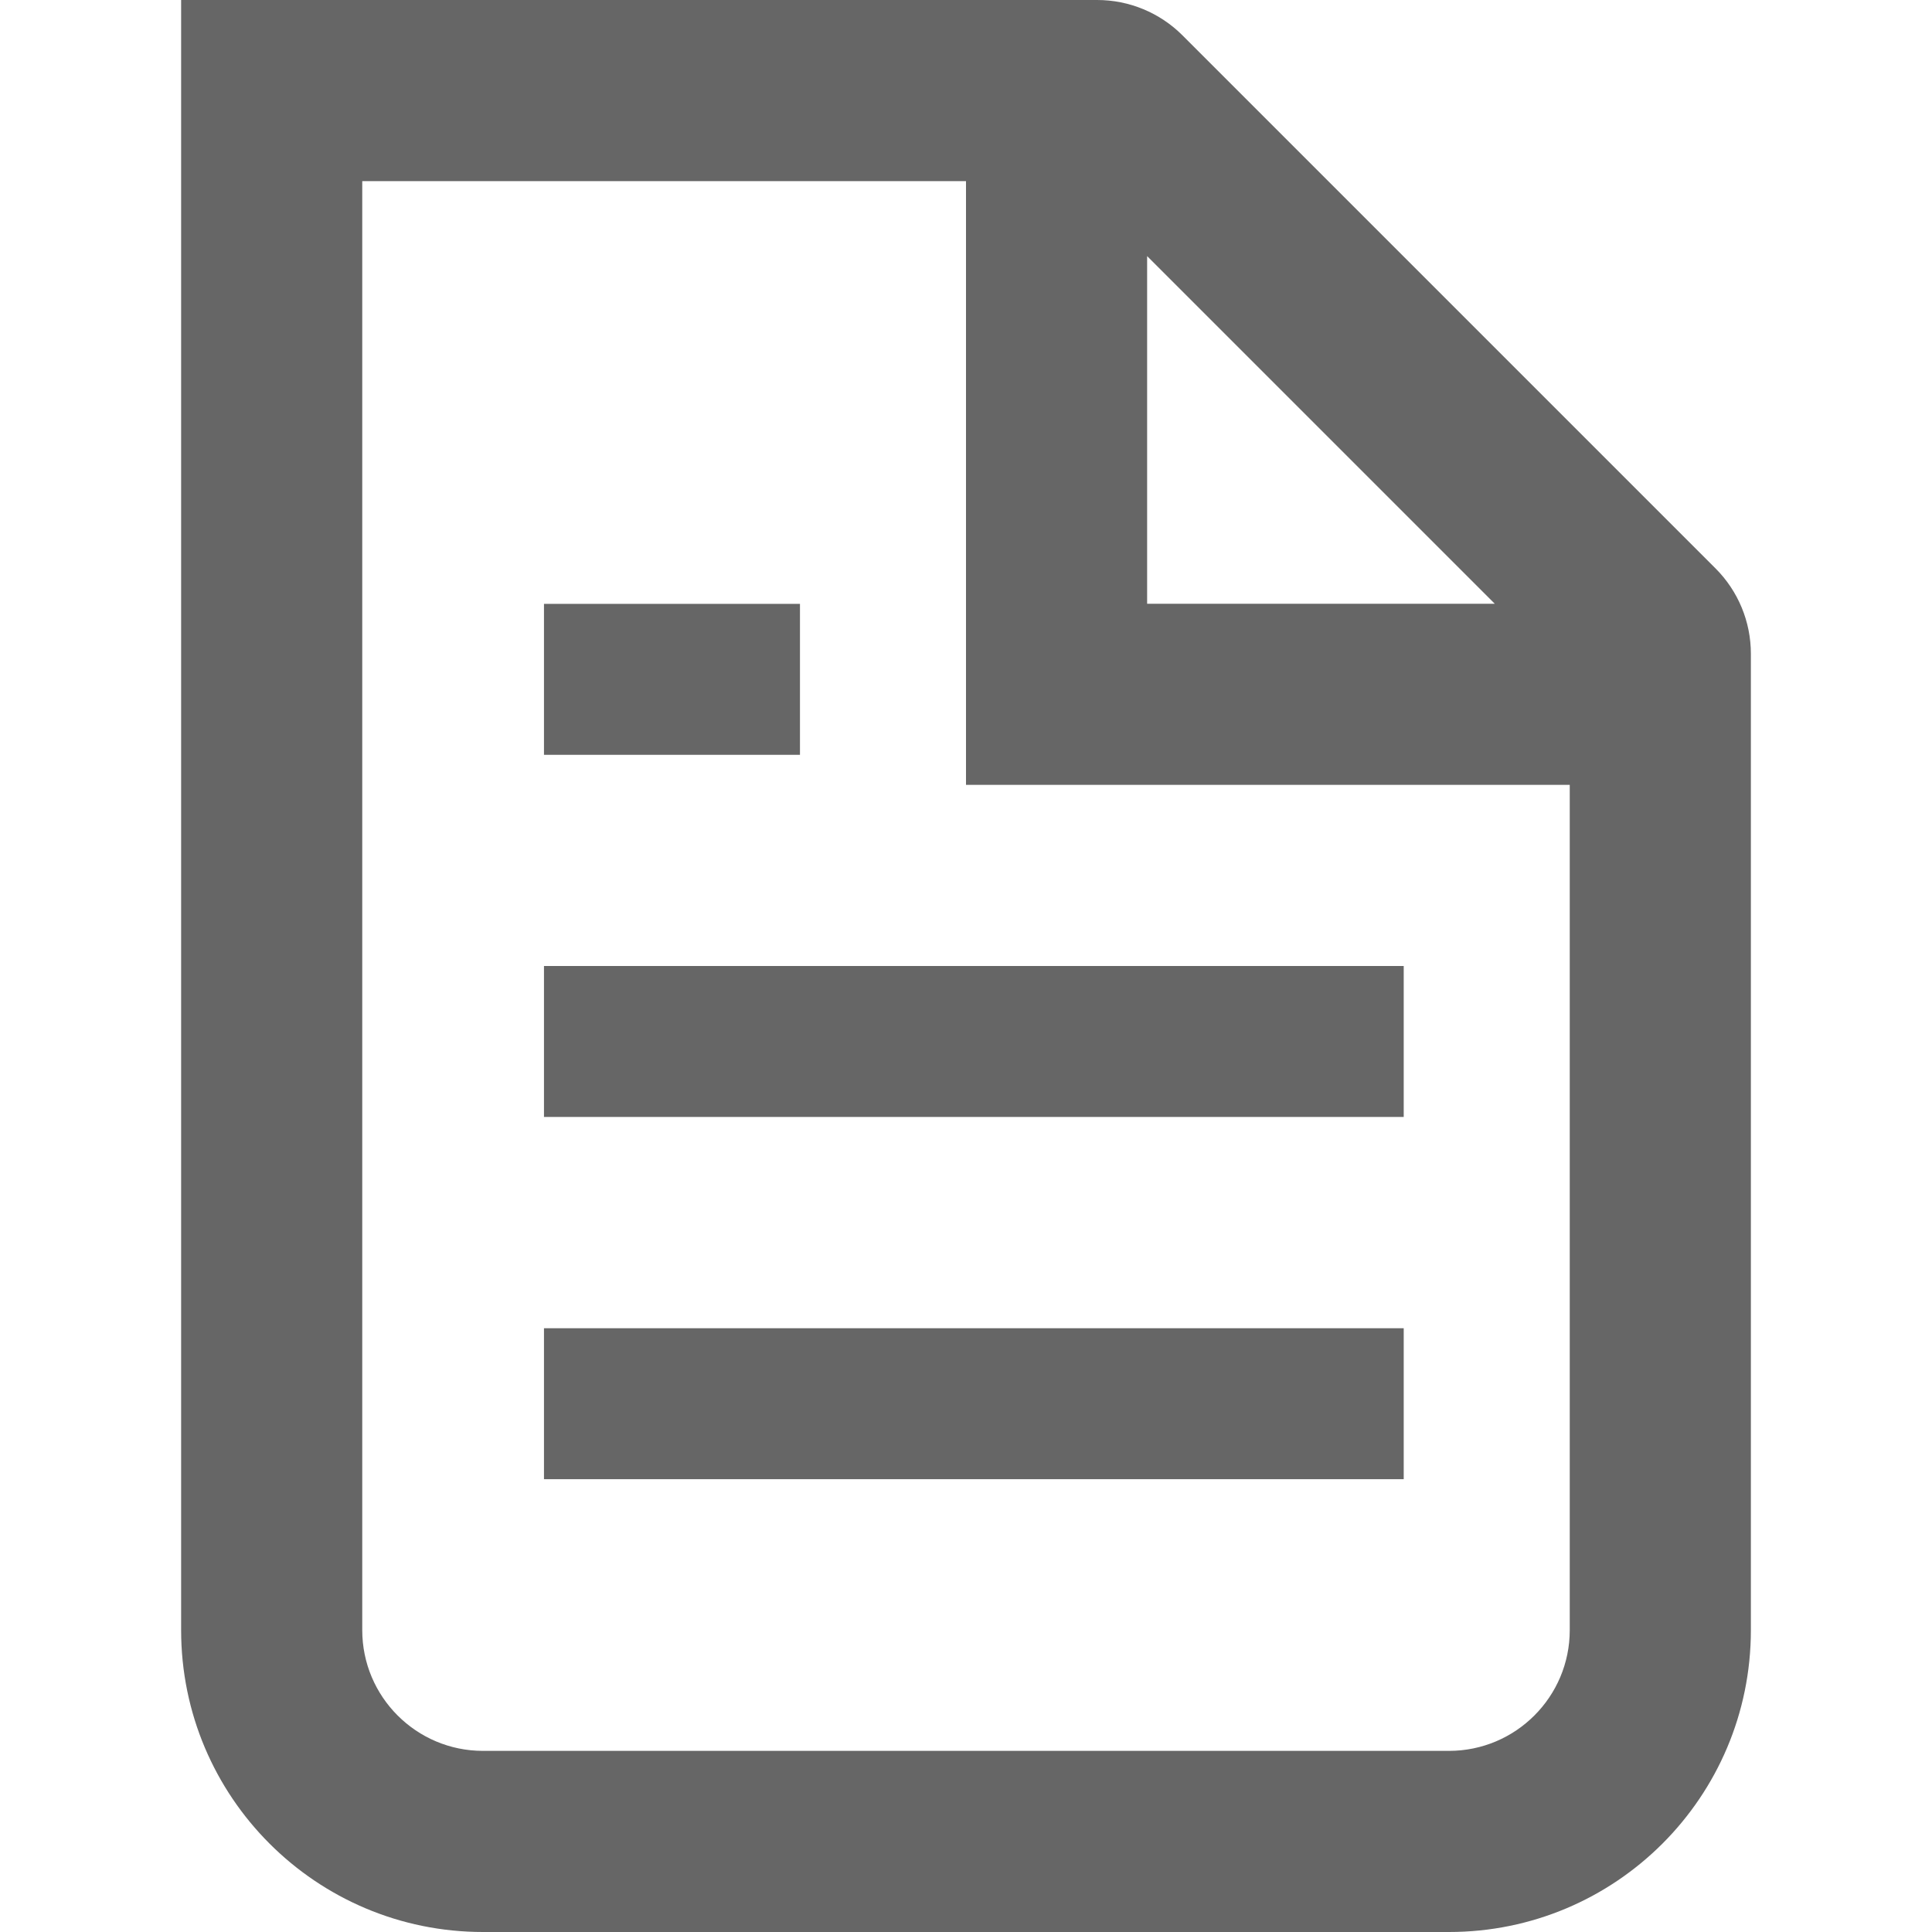
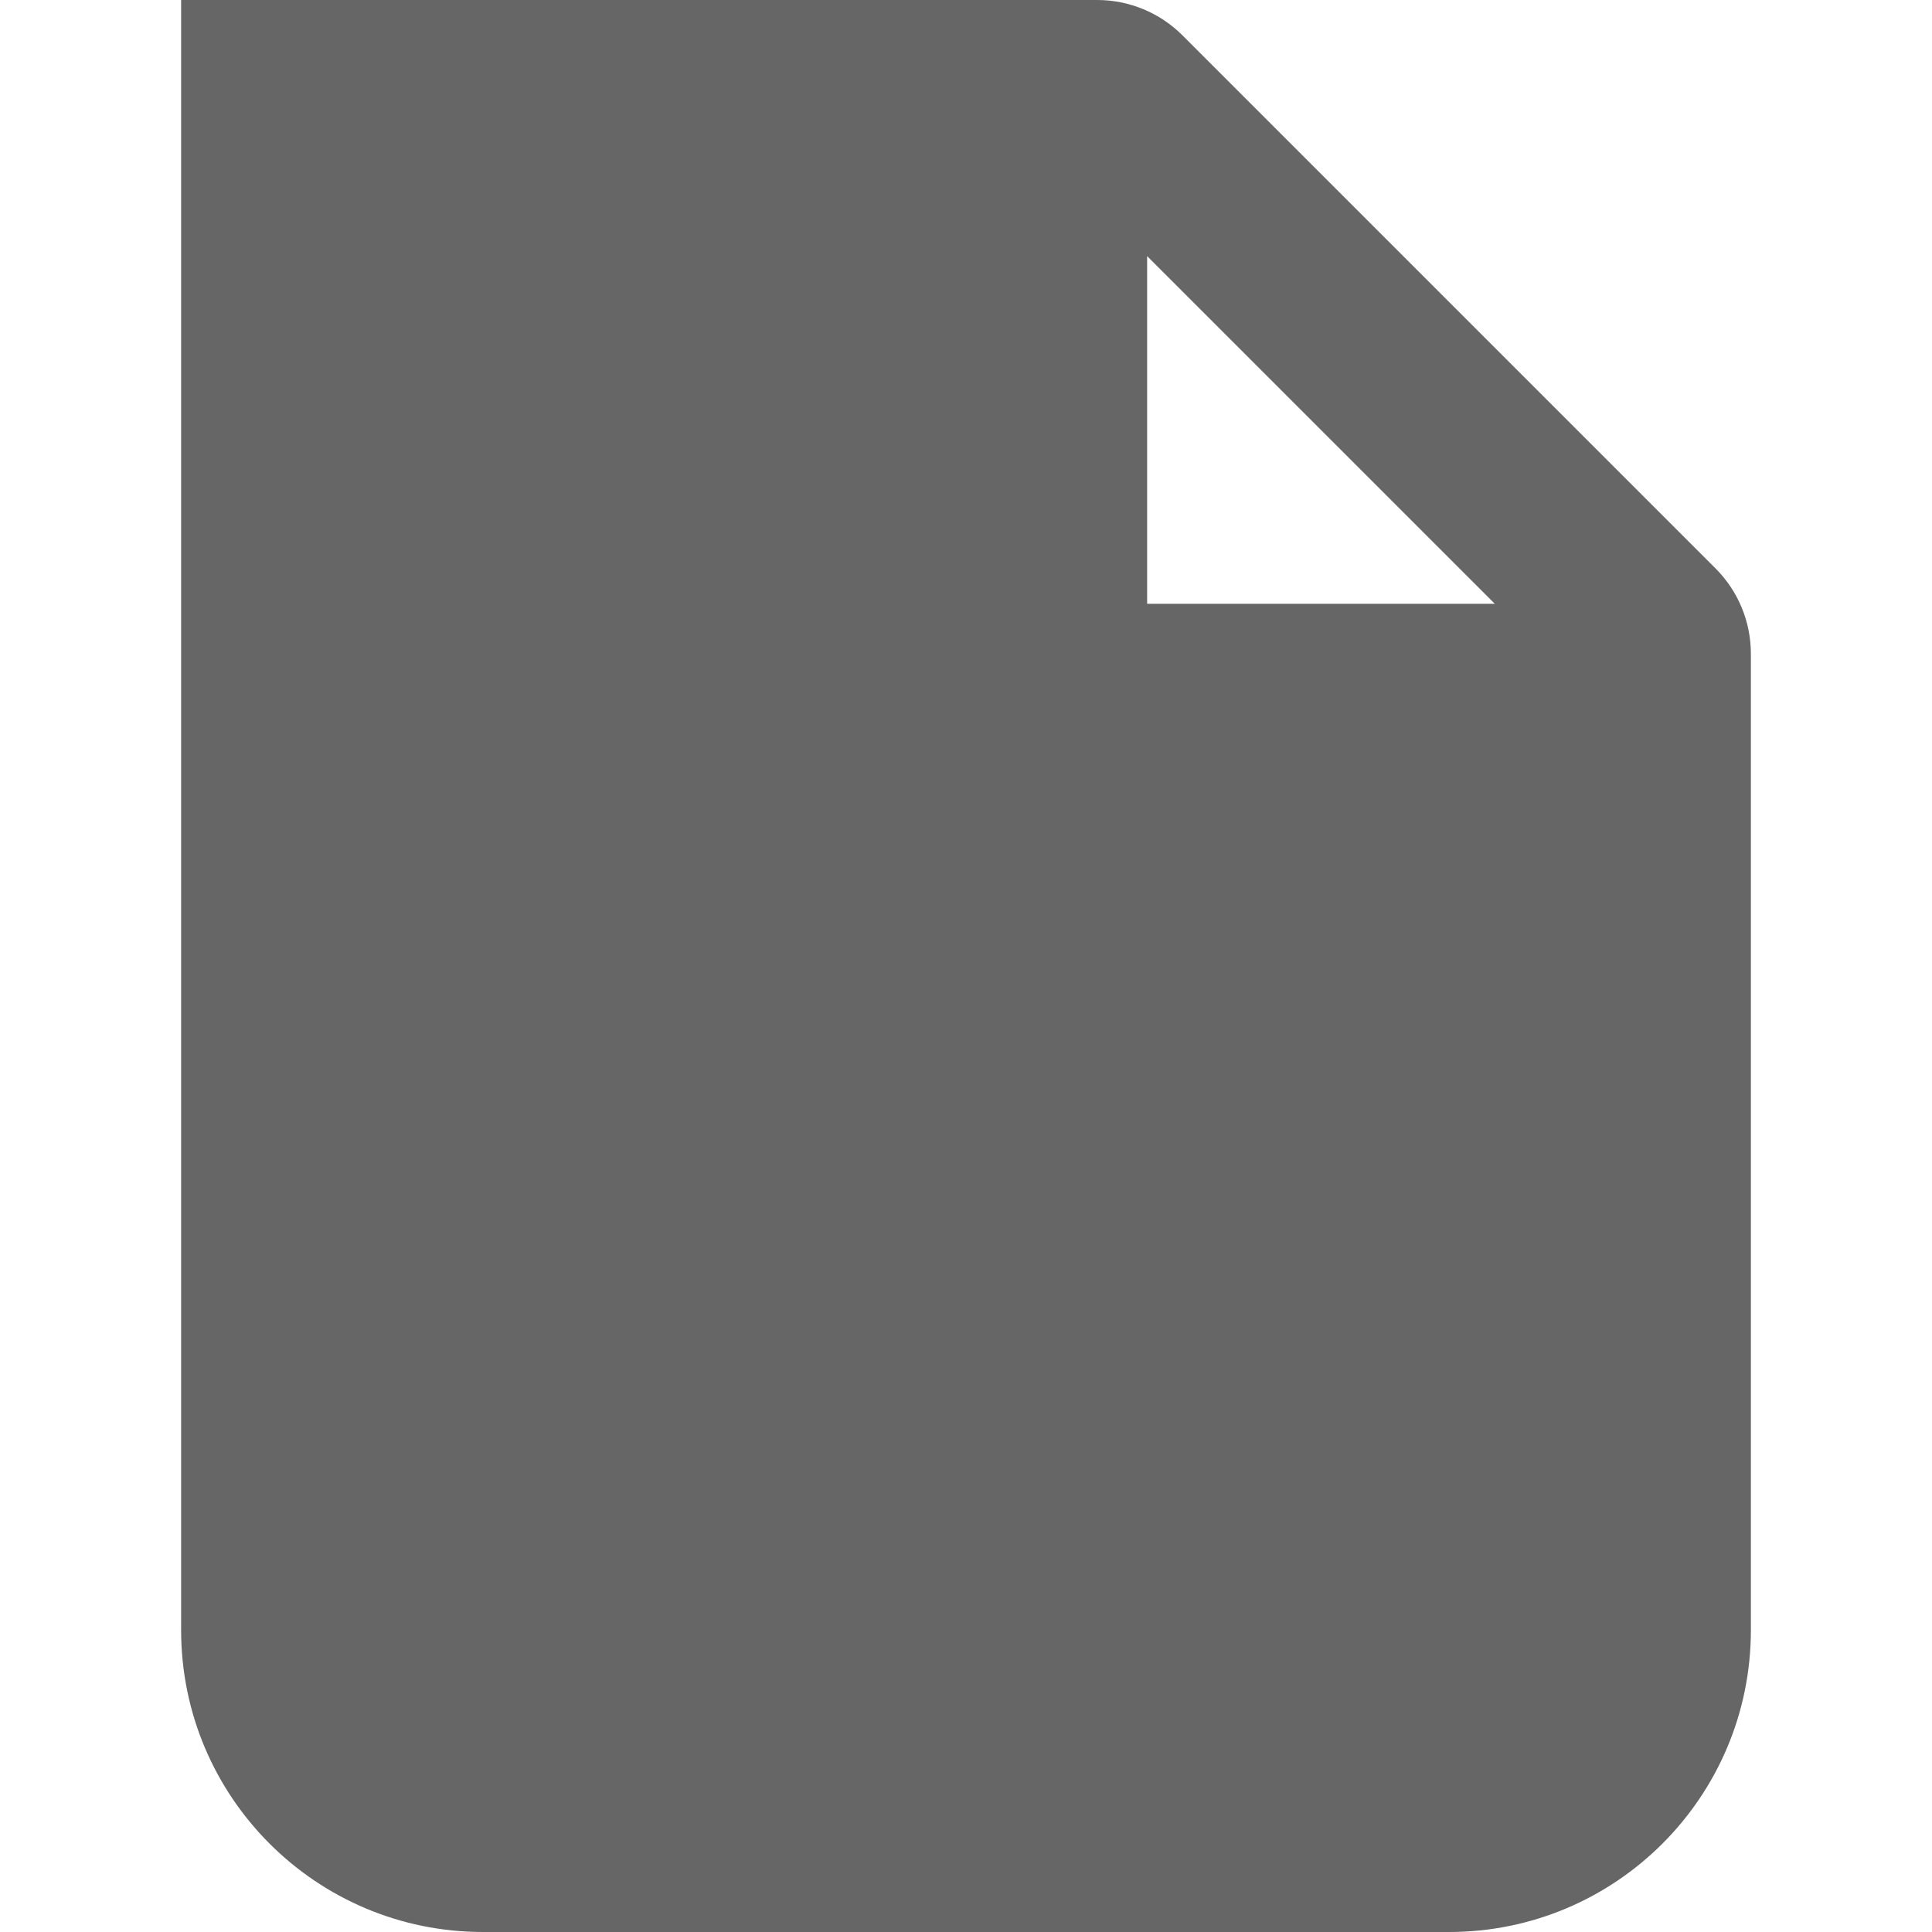
<svg xmlns="http://www.w3.org/2000/svg" width="16" height="16" viewBox="0 0 16 16" fill="none">
-   <path fill-rule="evenodd" clip-rule="evenodd" d="M14.5 13.5V6.5V5.414C14.5 5.149 14.395 4.895 14.207 4.707L9.793 0.293C9.605 0.105 9.351 0 9.086 0H8H3H1.5V1.5V13.5C1.5 14.881 2.619 16 4 16H12C13.381 16 14.5 14.881 14.5 13.5ZM13 13.5V6.5H9.5H8V5V1.5H3V13.5C3 14.052 3.448 14.5 4 14.5H12C12.552 14.5 13 14.052 13 13.5ZM9.5 5V2.121L12.379 5H9.5ZM5.13 5.001H4.505V6.251H5.13H6H6.625V5.001H6H5.13ZM4.505 8H5.13H11H11.625V9.25H11H5.13H4.505V8ZM5.13 11H4.505V12.25H5.13H11H11.625V11H11H5.13Z" fill="#666666" />
+   <path fillRule="evenodd" clip-rule="evenodd" d="M14.5 13.5V6.5V5.414C14.5 5.149 14.395 4.895 14.207 4.707L9.793 0.293C9.605 0.105 9.351 0 9.086 0H8H3H1.5V1.5V13.5C1.5 14.881 2.619 16 4 16H12C13.381 16 14.5 14.881 14.5 13.5ZM13 13.5V6.5H9.5H8V5V1.5H3V13.5C3 14.052 3.448 14.5 4 14.5H12C12.552 14.5 13 14.052 13 13.5ZM9.5 5V2.121L12.379 5H9.5ZM5.13 5.001H4.505V6.251H5.13H6H6.625V5.001H6H5.13ZM4.505 8H5.13H11H11.625V9.25H11H5.13H4.505V8ZM5.13 11H4.505V12.25H5.13H11H11.625V11H11H5.13Z" fill="#666666" />
</svg>
